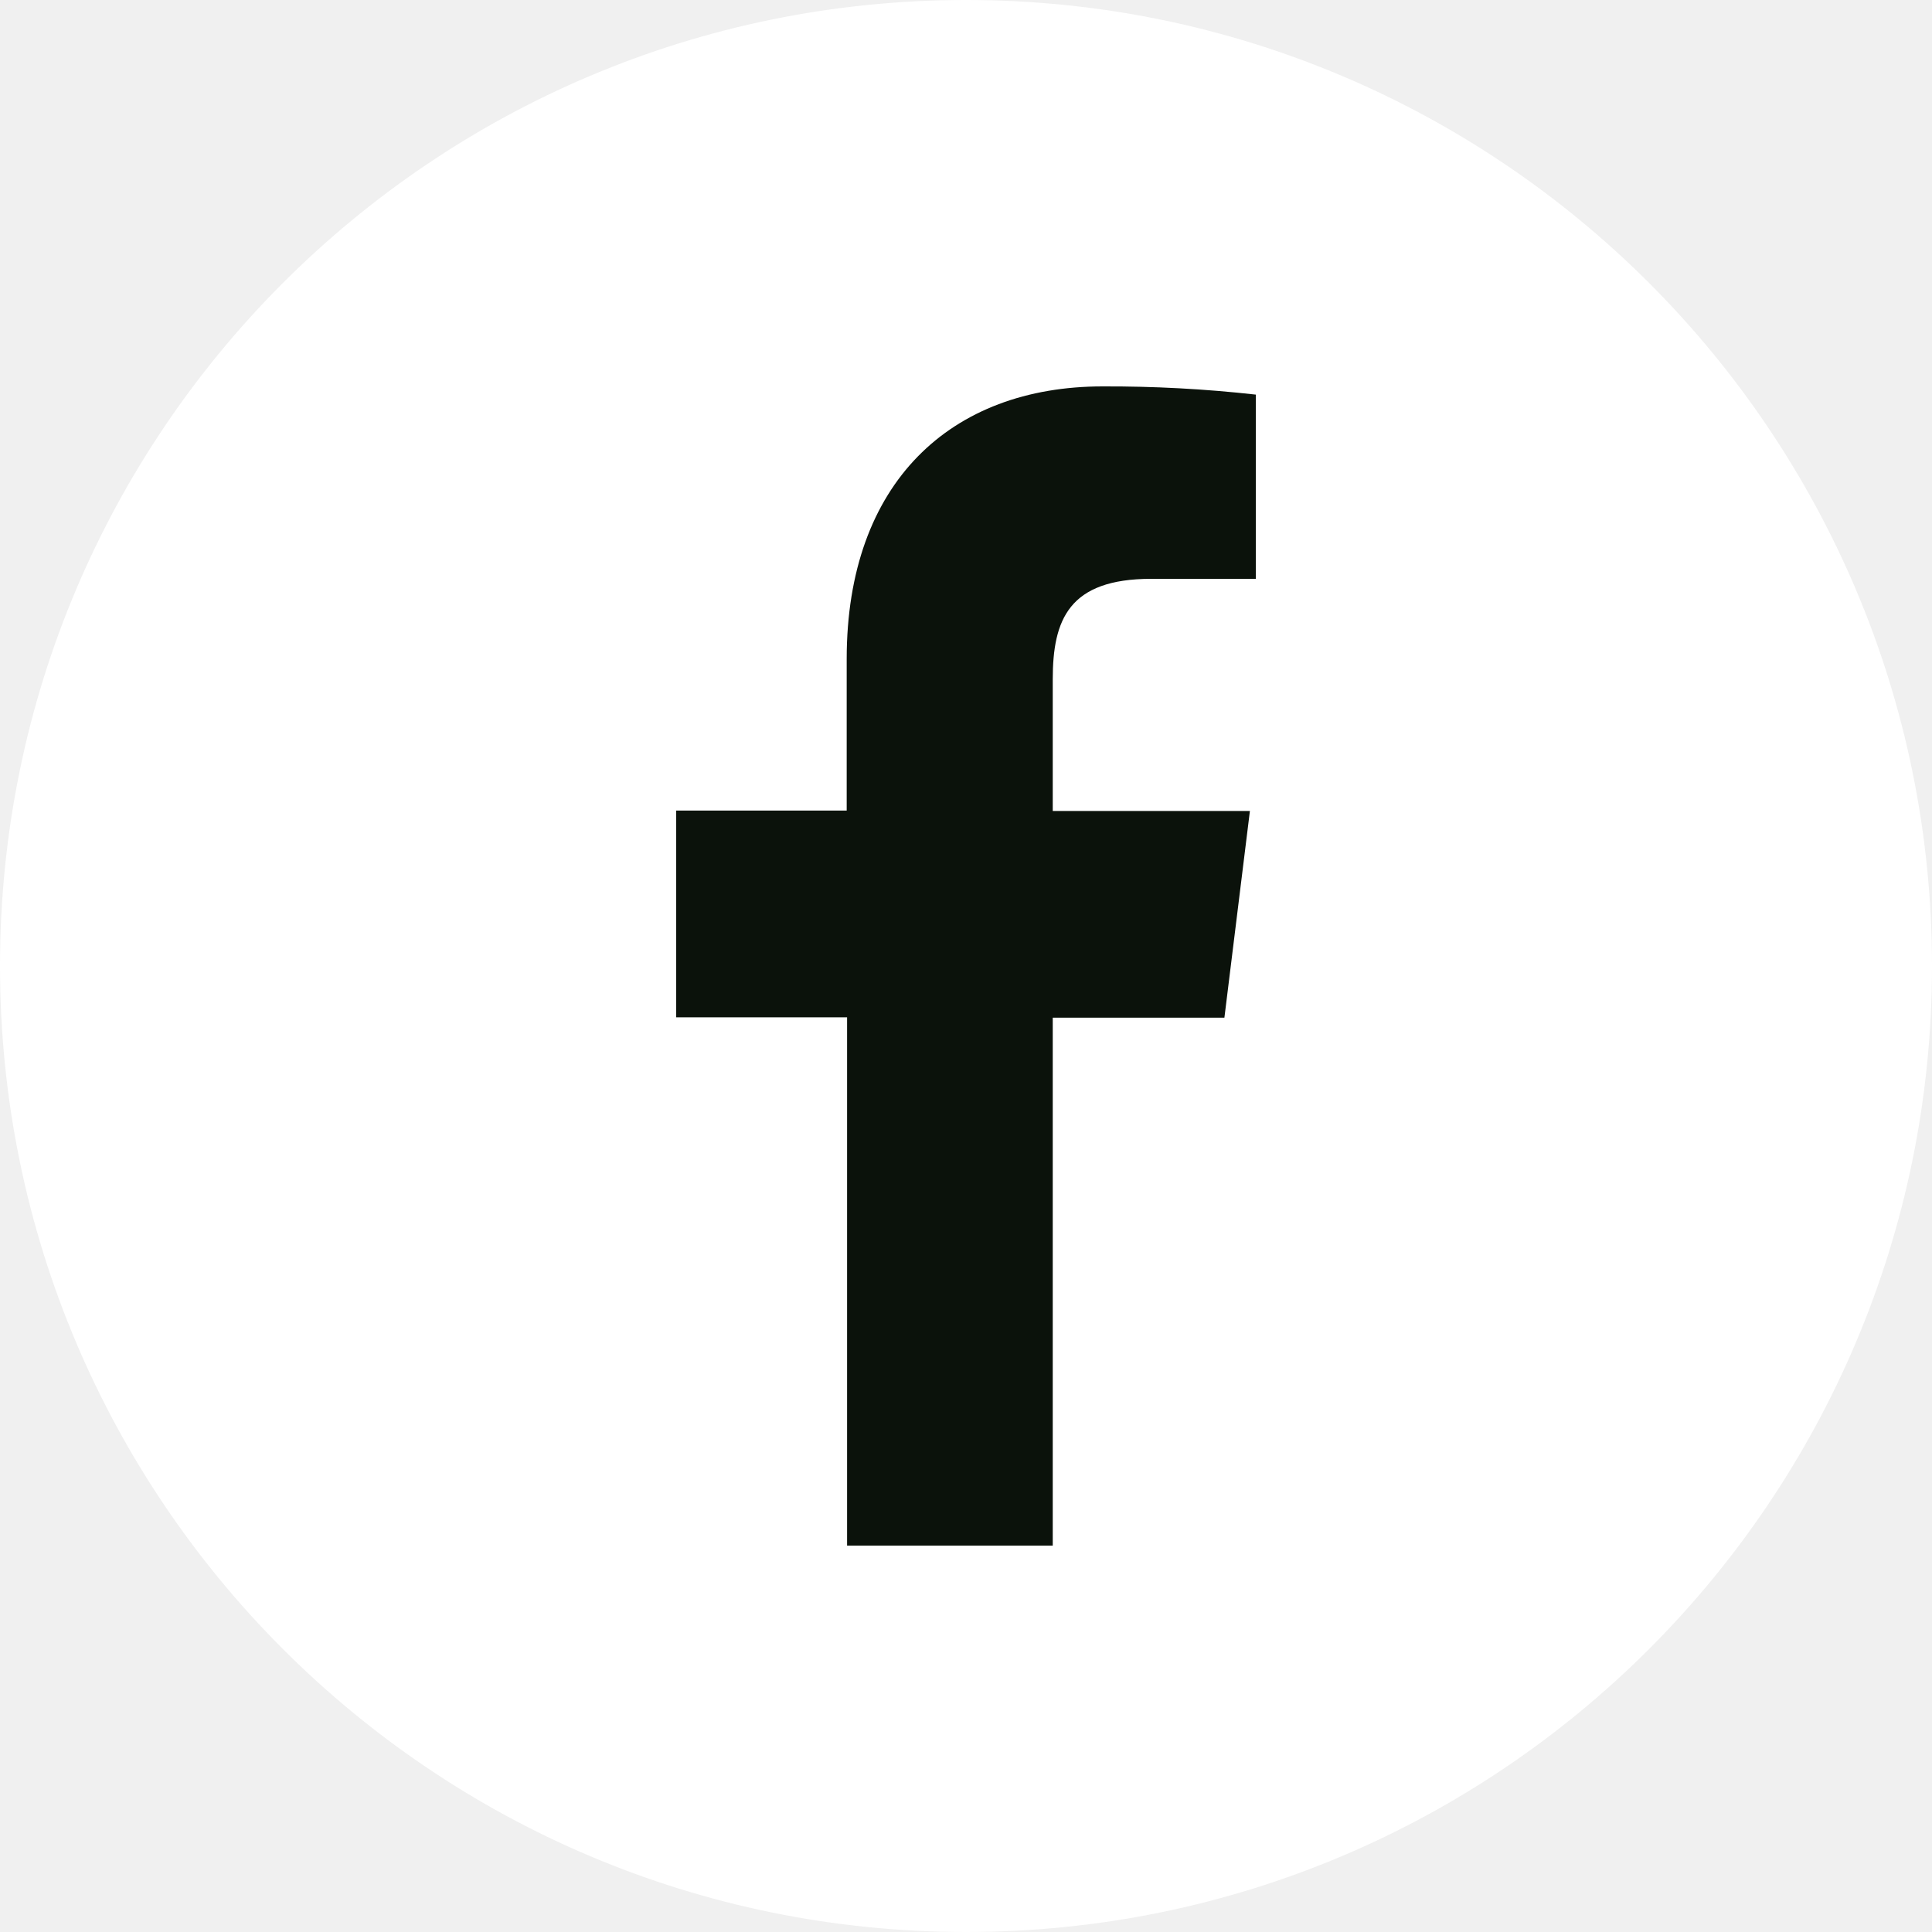
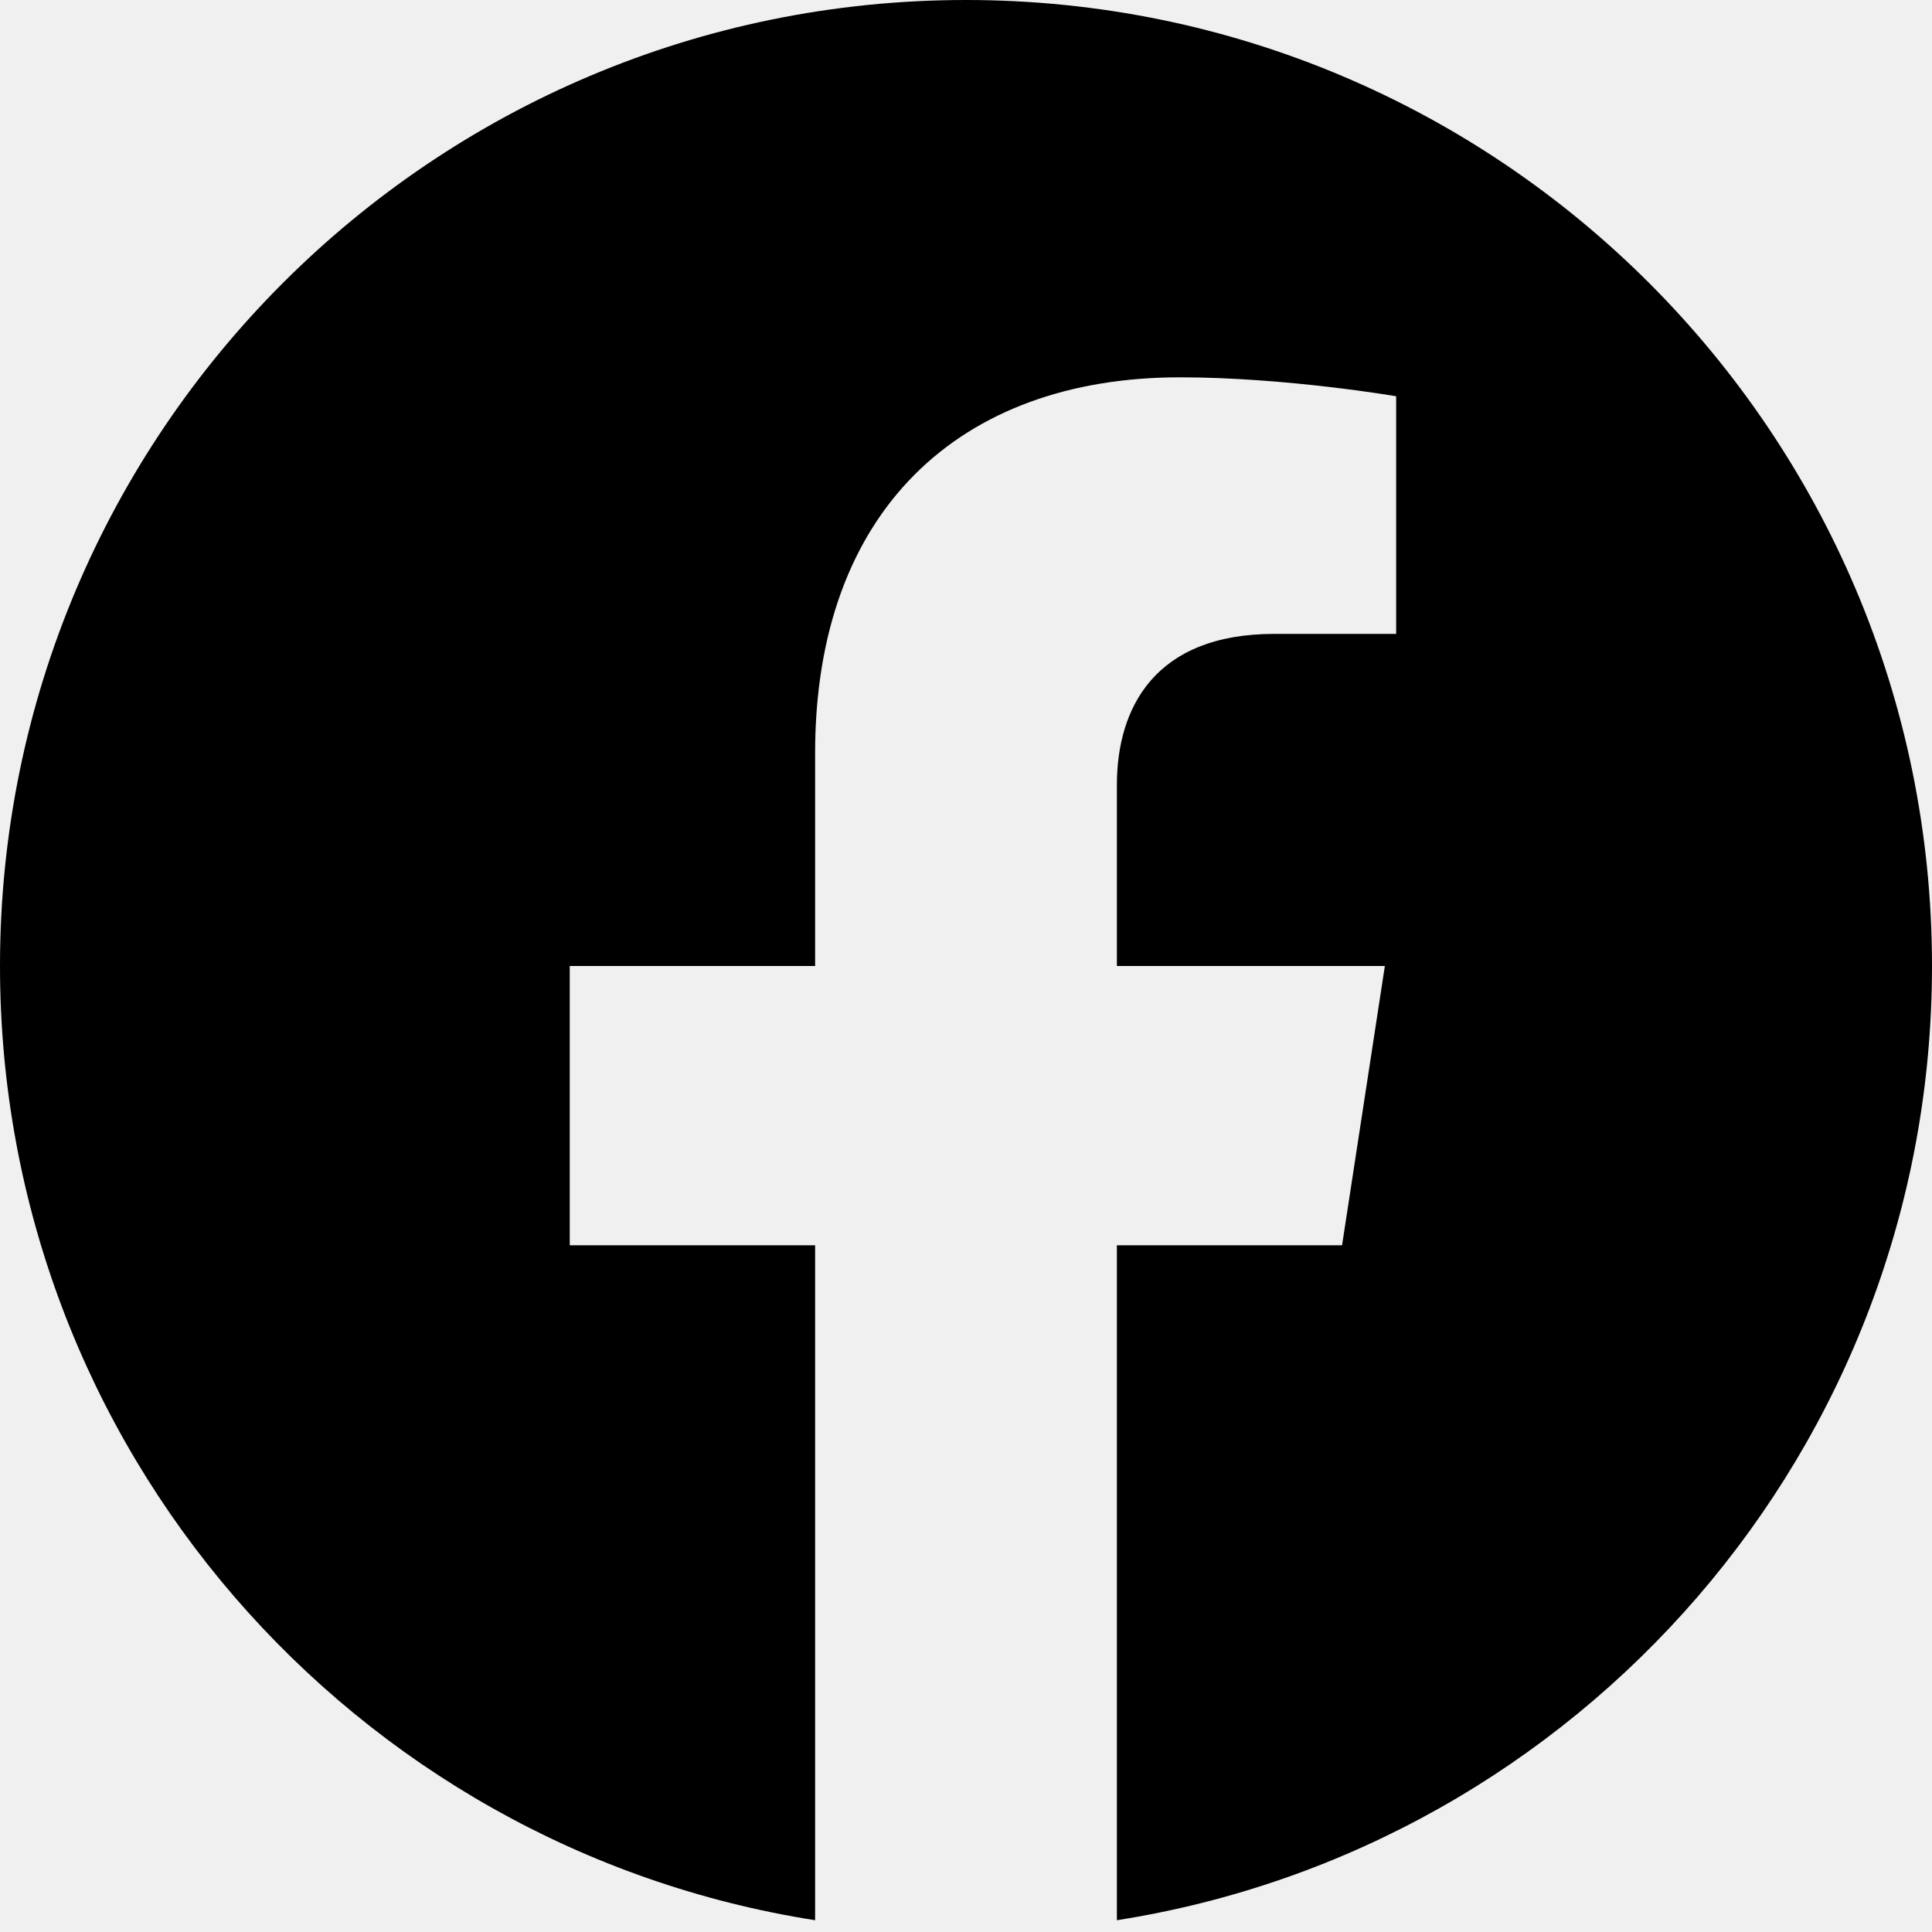
<svg xmlns="http://www.w3.org/2000/svg" width="20" height="20" viewBox="0 0 20 20" fill="none">
-   <g id="Group 111">
-     <circle id="Ellipse 28" cx="10" cy="10" r="10" fill="white" />
-     <path id="Vector" d="M10.898 16V10.535H12.675L12.939 8.395H10.898V7.033C10.898 6.415 11.064 5.992 11.918 5.992H13V4.085C12.473 4.026 11.944 3.998 11.415 4C9.844 4 8.765 4.995 8.765 6.821V8.391H7V10.531H8.769V16H10.898Z" fill="#0B120B" />
+   <g id="Social icon" clip-path="url(#clip0_43_832)">
+     <path id="Vector" d="M20 10C20 4.477 15.523 0 10 0C4.477 0 0 4.477 0 10C0 14.991 3.657 19.128 8.438 19.878V12.891H5.898V10H8.438V7.797C8.438 5.291 9.93 3.906 12.215 3.906C13.308 3.906 14.453 4.102 14.453 4.102V6.562H13.192C11.95 6.562 11.562 7.333 11.562 8.125V10H14.336L13.893 12.891H11.562V19.878C16.343 19.128 20 14.991 20 10Z" fill="black" />
  </g>
+   <defs>
+     <clipPath id="clip0_43_832">
+       <rect width="20" height="20" fill="white" />
+     </clipPath>
+   </defs>
</svg>
